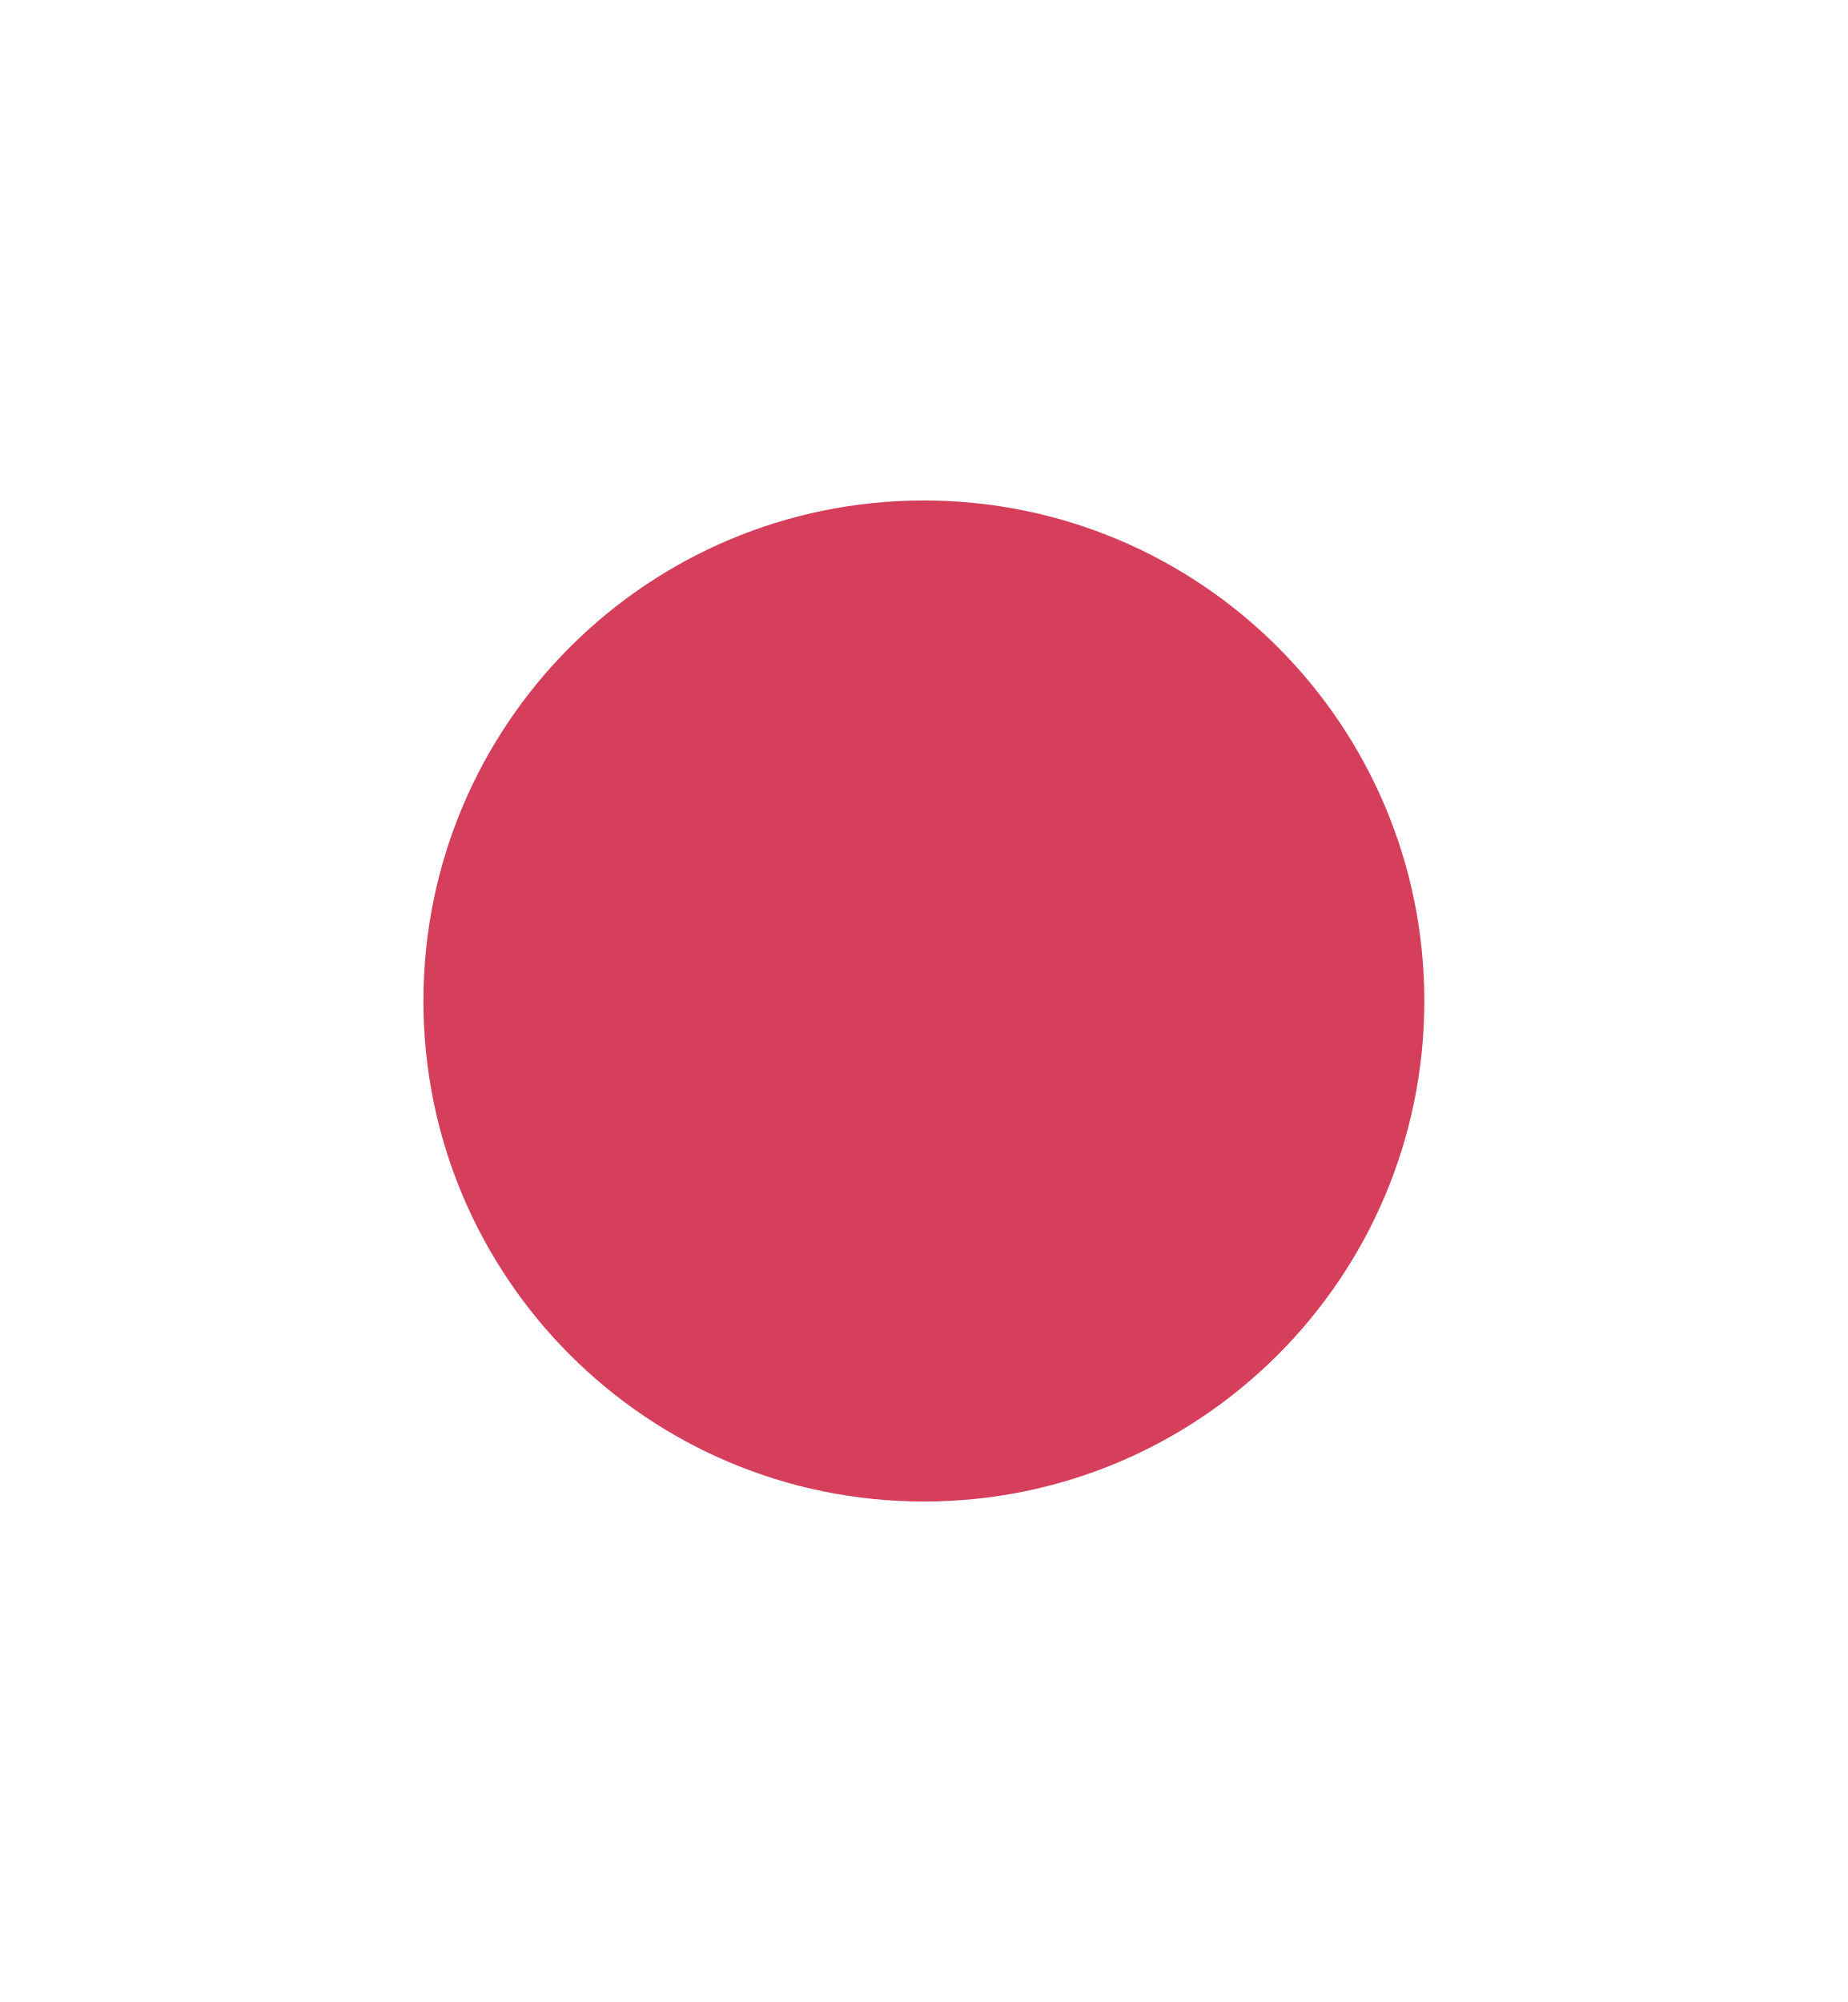
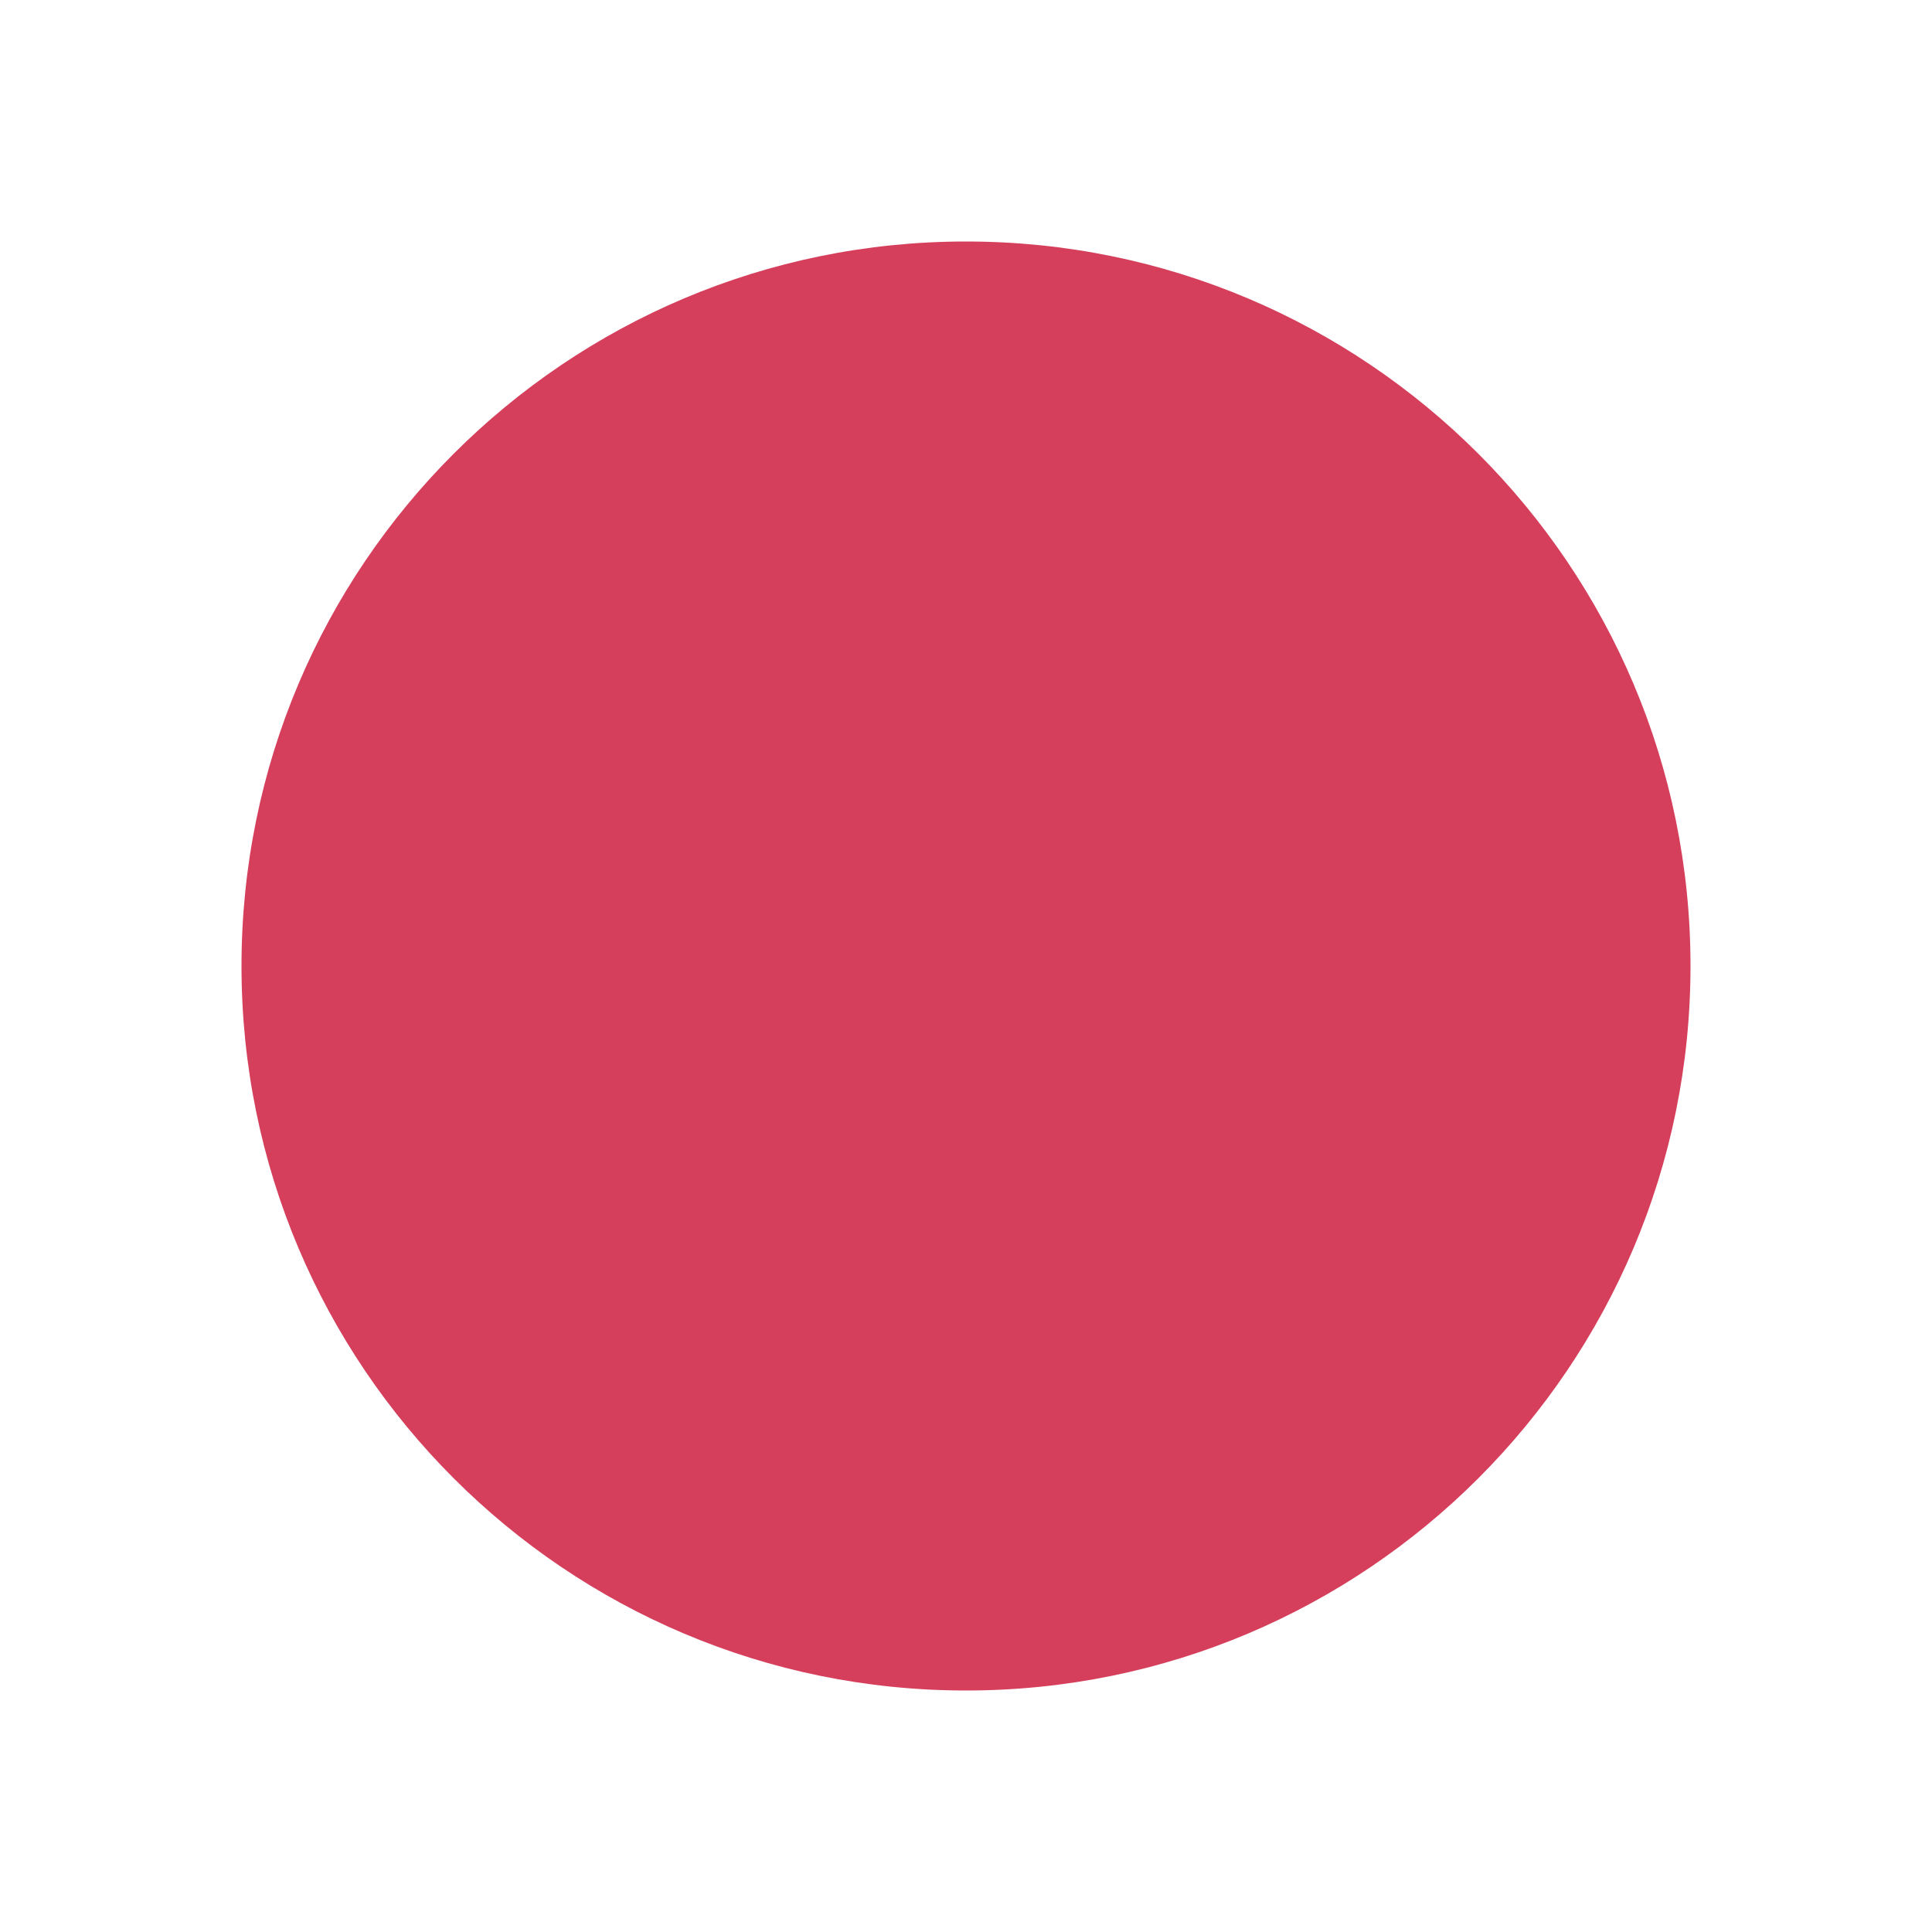
- <svg xmlns="http://www.w3.org/2000/svg" viewBox="0 0 24 26" height="26" width="24" version="1.1" id="svg2">
+ <svg xmlns="http://www.w3.org/2000/svg" viewBox="0 0 16 16" height="16" width="16" version="1.1" id="svg2">
  <defs id="defs6" />
-   <circle cy="13" cx="12" id="path3338" style="fill:#d63f5b;fill-opacity:1;fill-rule:evenodd;stroke:#d63f5b;stroke-width:1.37;stroke-linecap:butt;stroke-linejoin:miter;stroke-miterlimit:4;stroke-opacity:1;stroke-dasharray:none" r="5.25" transform="matrix(1.095238,0,0,1.095238,-1.142857,-1.238095)" />
+   <circle cy="8" cx="8" id="path3338" style="fill:#d63f5b;fill-opacity:1;fill-rule:evenodd;stroke:none;stroke-width:1.385;stroke-linecap:butt;stroke-linejoin:miter;stroke-miterlimit:4;stroke-dasharray:none;stroke-opacity:1" r="6" />
</svg>
